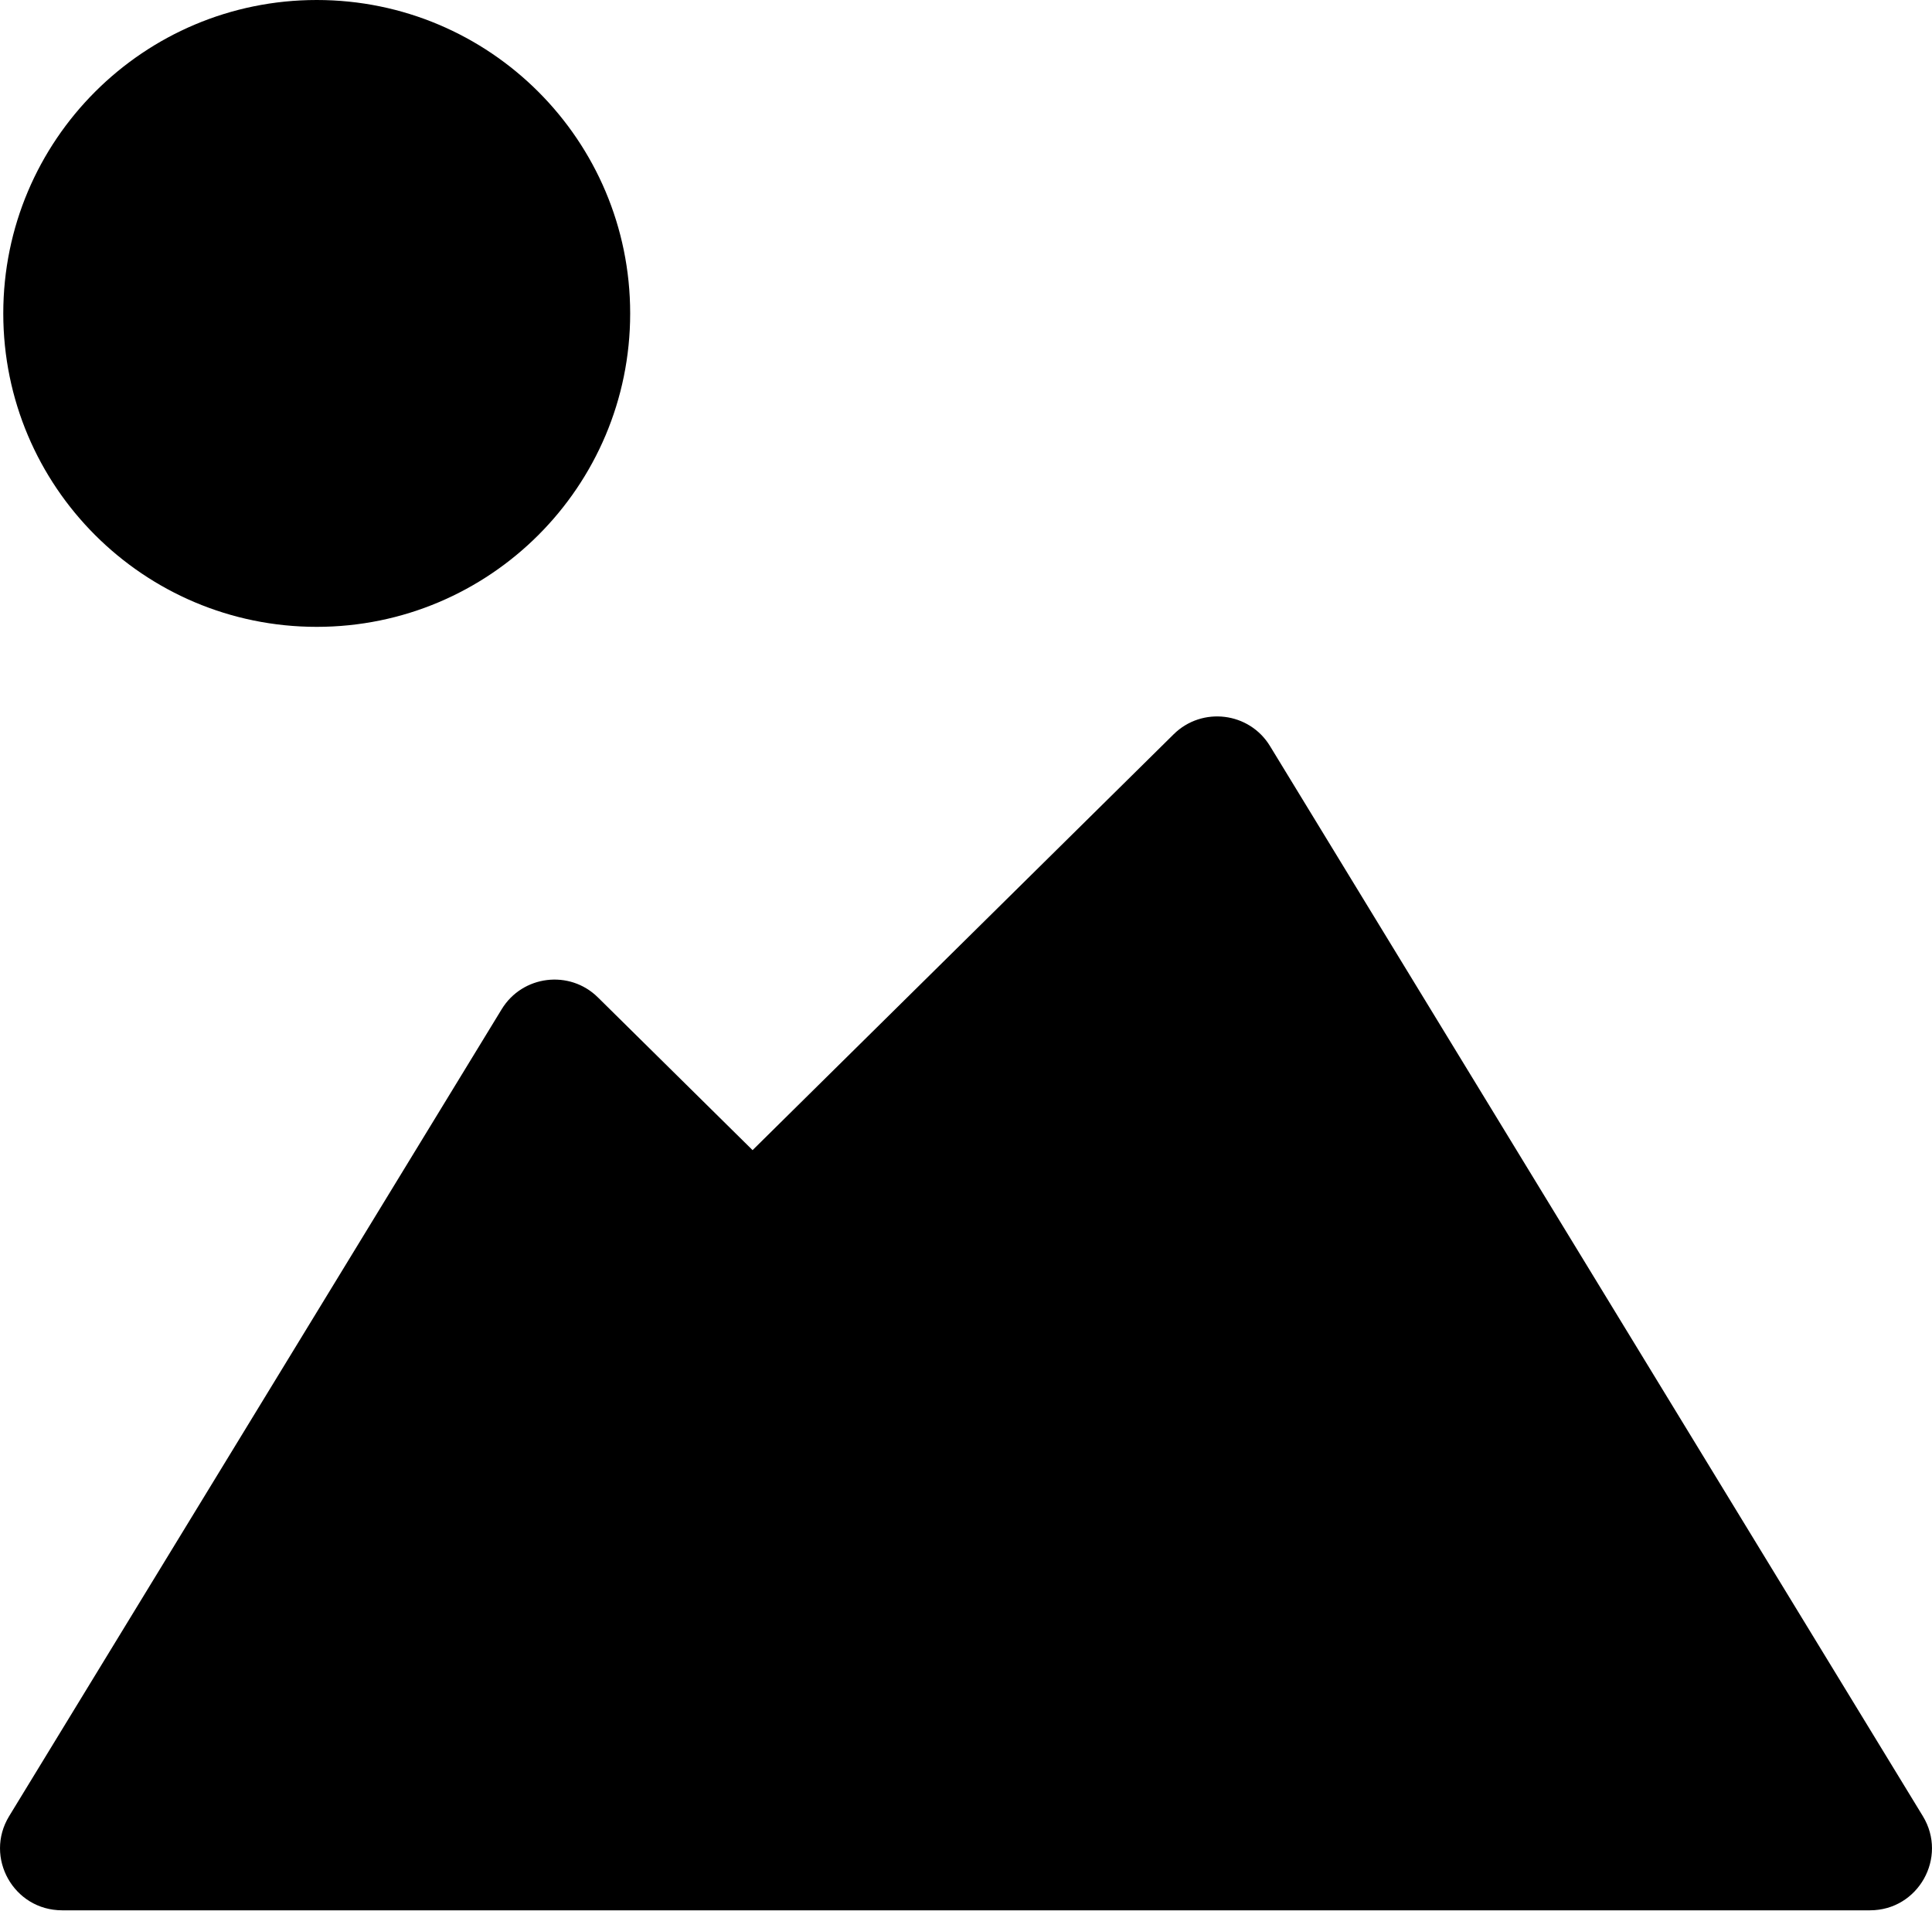
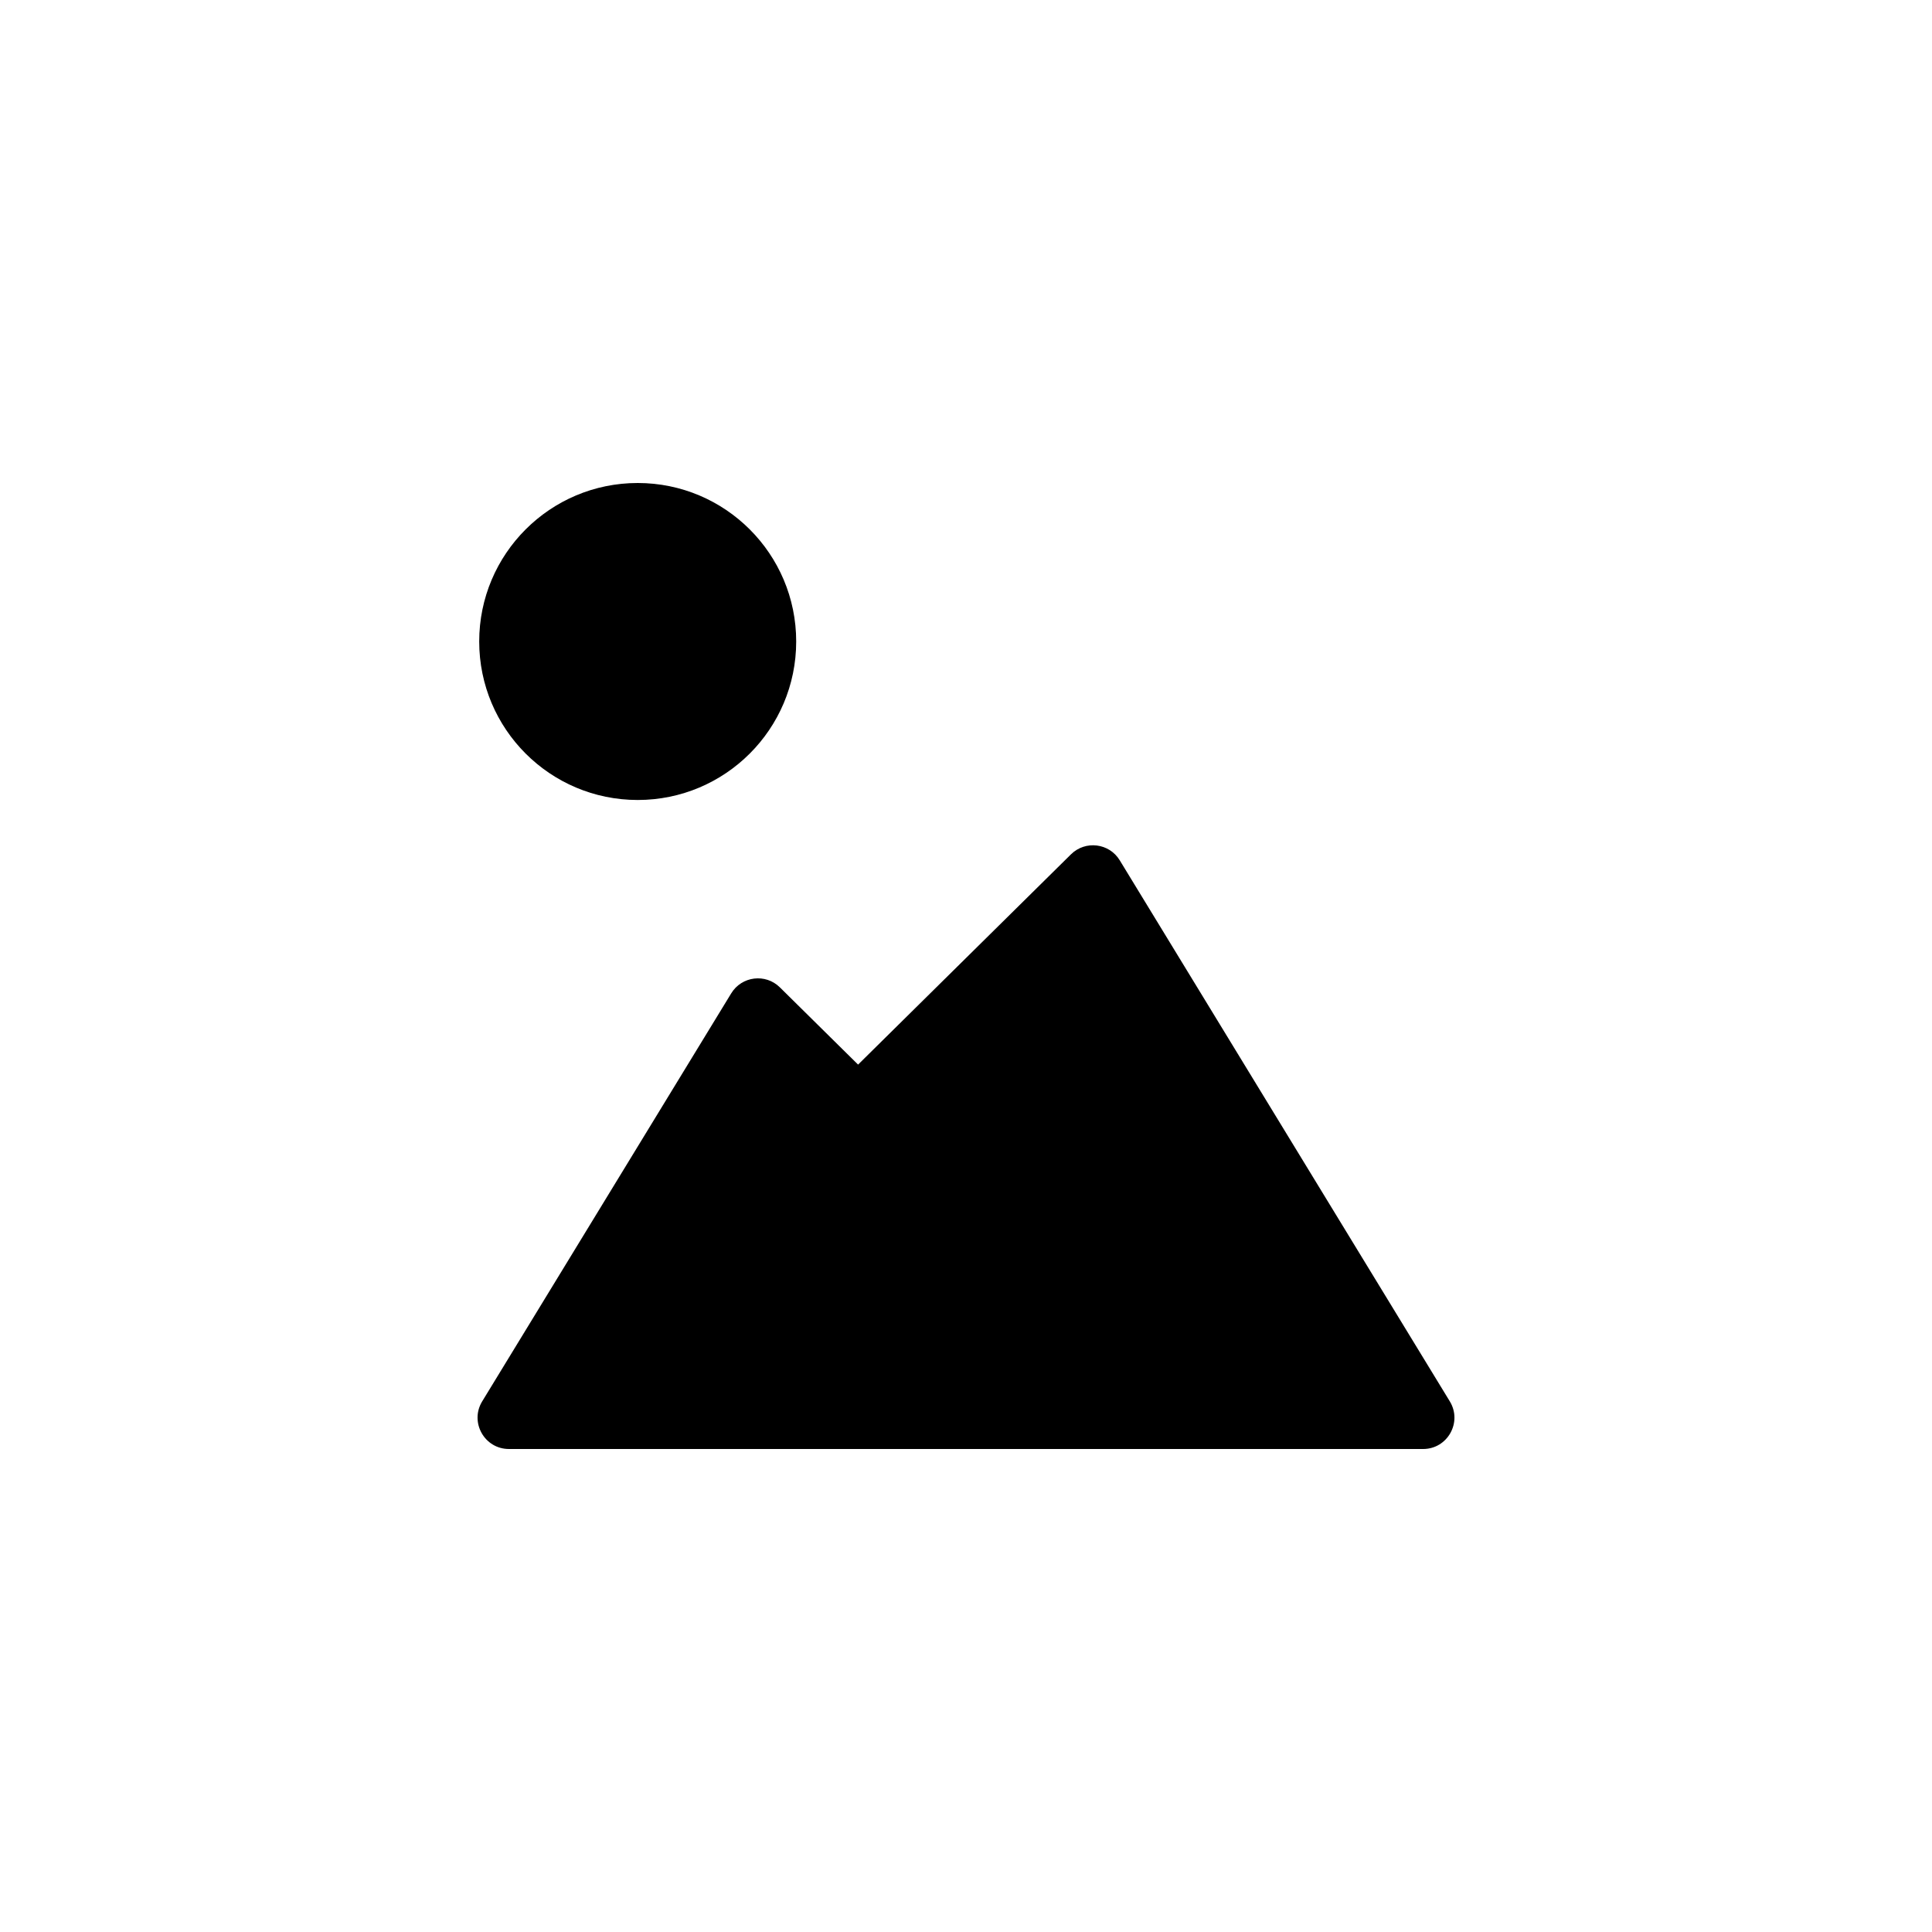
- <svg xmlns="http://www.w3.org/2000/svg" version="1.1" id="XMLID_1_" x="0px" y="0px" viewBox="0 0 14.158 14" enable-background="new 0 0 14.158 14" xml:space="preserve">
+ <svg xmlns="http://www.w3.org/2000/svg" version="1.1" x="0px" y="0px" viewBox="0 0 28 28" style="enable-background:new 0 0 28 28;" xml:space="preserve">
  <g id="picture">
    <g>
-       <circle cx="2.321" cy="2.297" r="2.297" />
-       <path d="M14.091,13.31l-4.784-7.842c-0.152-0.25-0.498-0.292-0.706-0.087l-3.086,3.048L4.382,7.31    c-0.208-0.206-0.554-0.163-0.706,0.087l-3.609,5.913c-0.184,0.302,0.033,0.69,0.388,0.69h0.524h10.176h2.549    C14.058,14,14.275,13.612,14.091,13.31z" />
+       <circle cx="9.242" cy="9.297" r="2.297" />
+       <path d="M21.012,20.31l-4.784-7.842c-0.152-0.25-0.498-0.292-0.706-0.087l-3.086,3.048l-1.133-1.119    c-0.208-0.206-0.554-0.163-0.706,0.087L6.988,20.31C6.804,20.612,7.021,21,7.376,21H7.9h10.176h2.549    C20.979,21,21.196,20.612,21.012,20.31z" />
    </g>
  </g>
+   <g id="Layer_1">
+ </g>
</svg>
